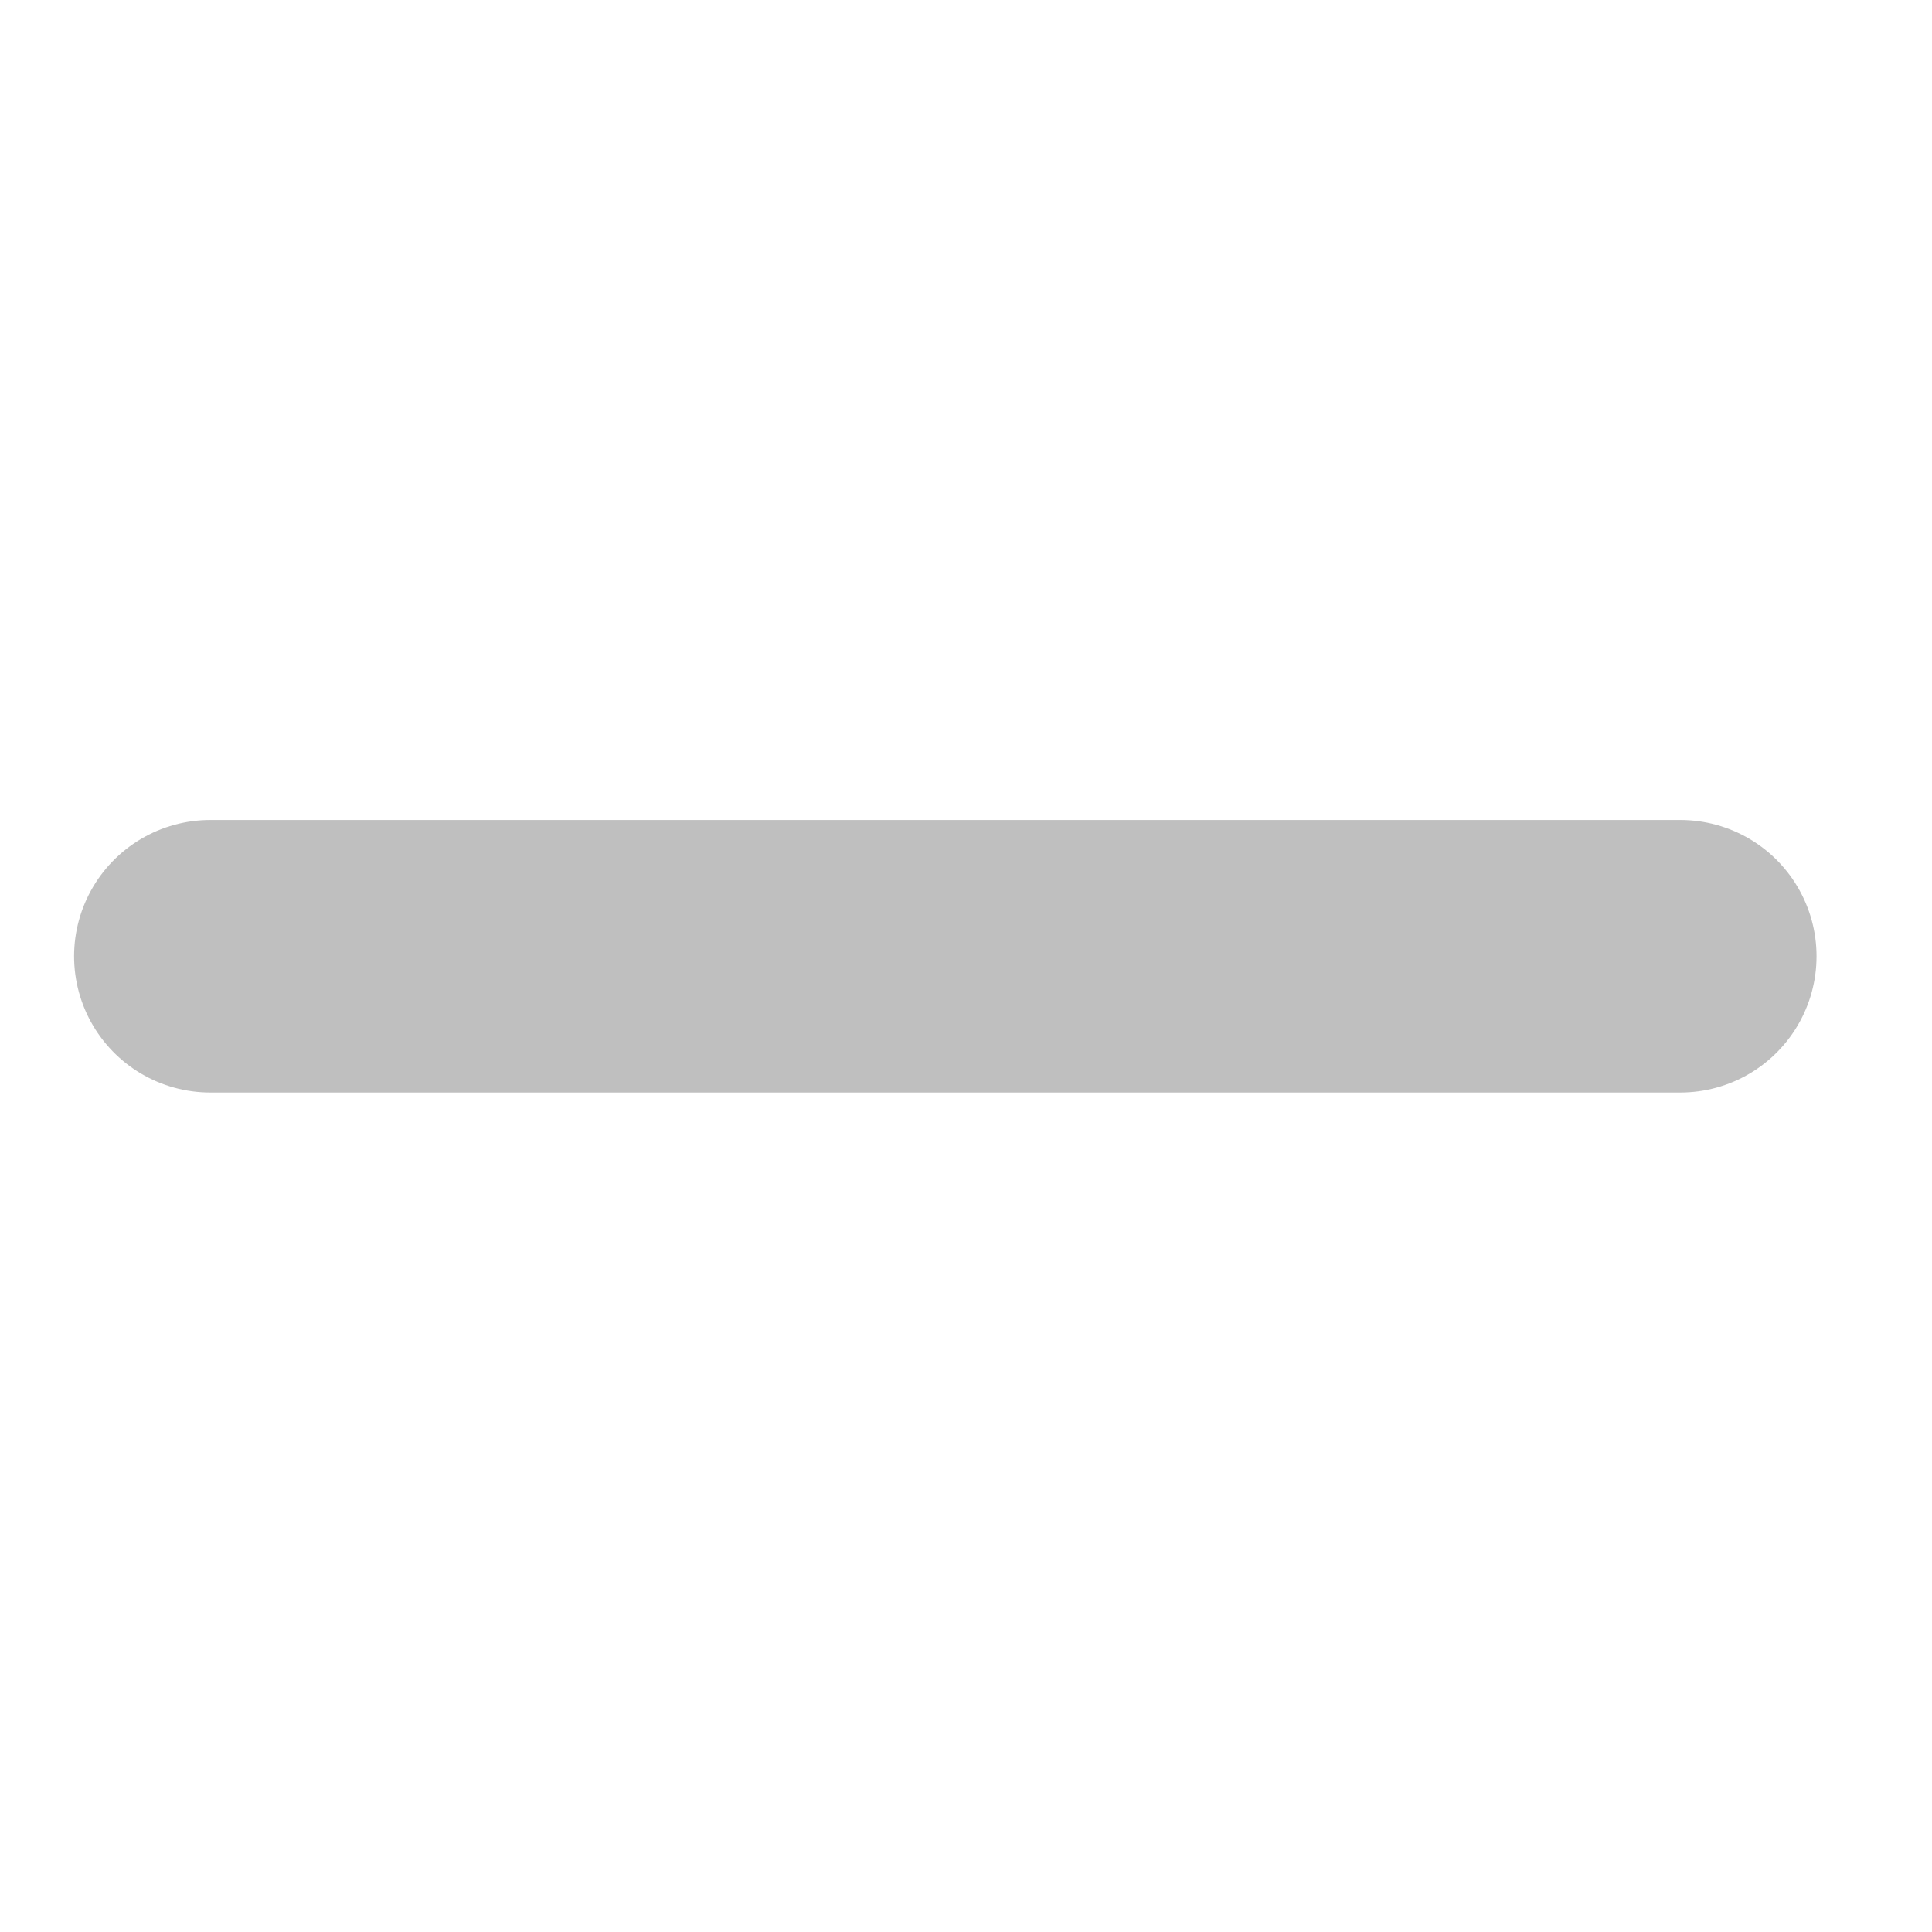
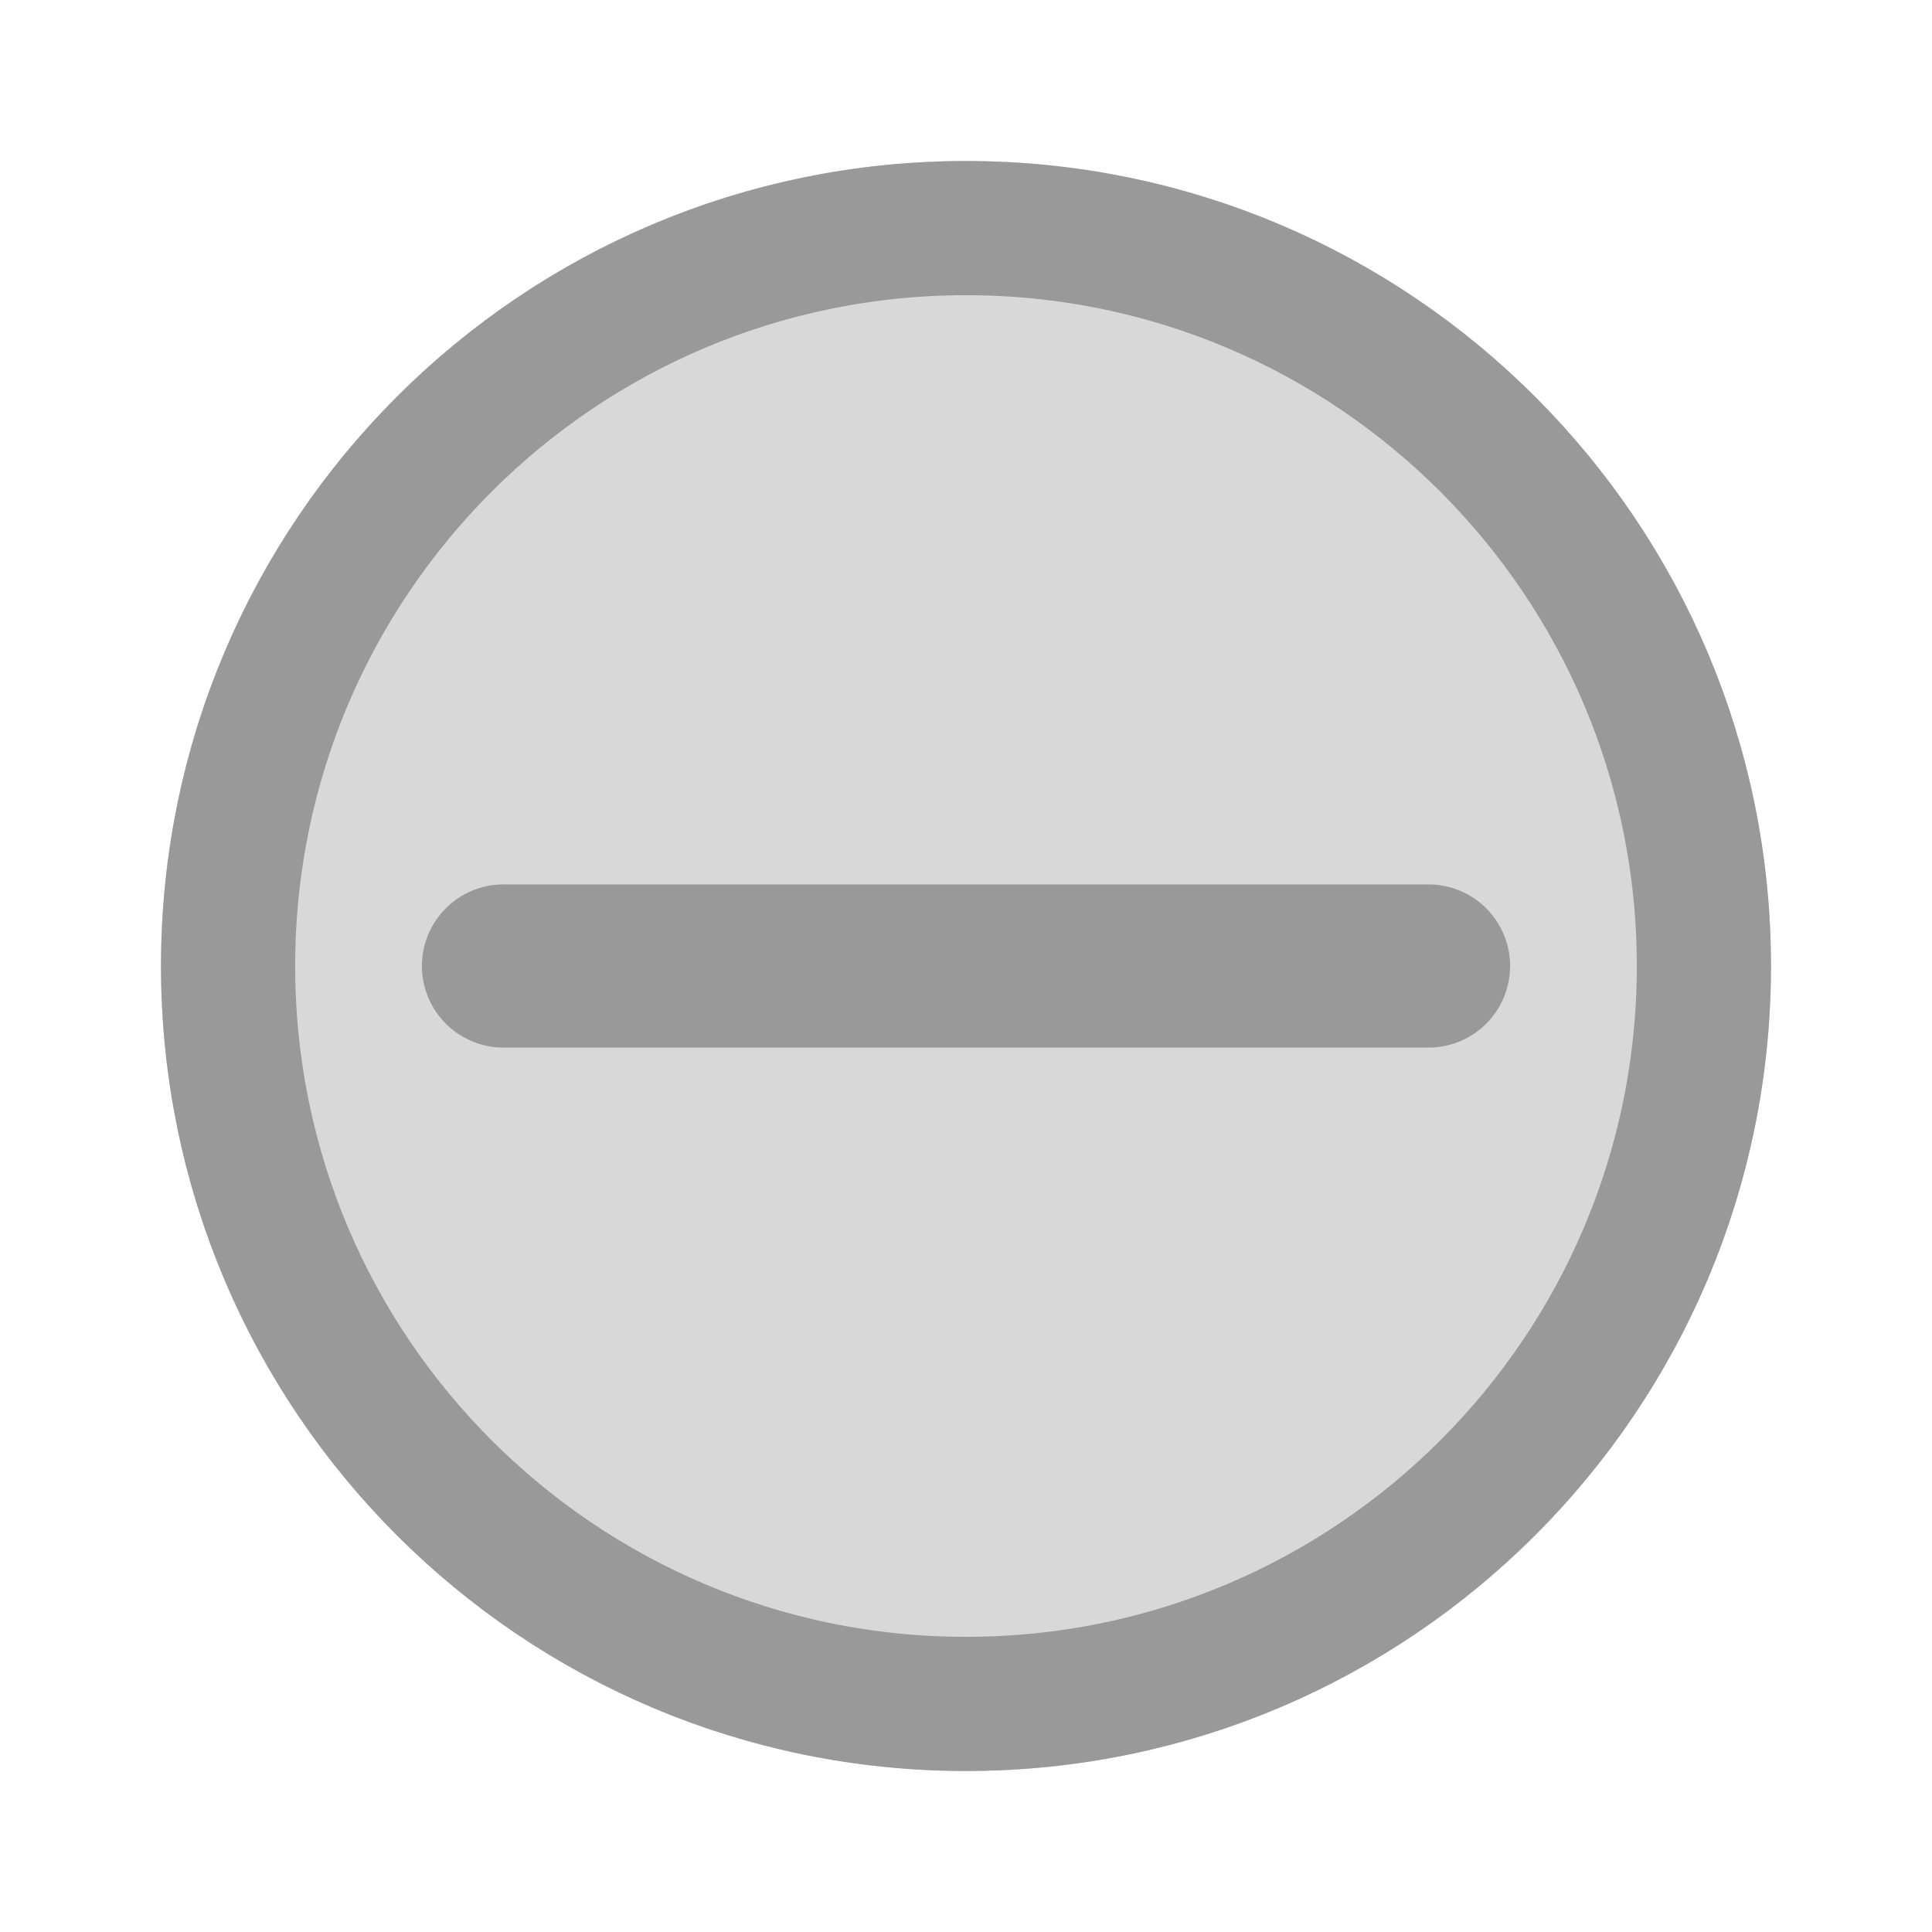
<svg xmlns="http://www.w3.org/2000/svg" width="48" height="48" id="svg2" version="1.0">
-   <defs id="defs4" />
-   <g id="layer1">
-     <path style="fill:none;fill-rule:evenodd;stroke:#808080;stroke-width:6.771;stroke-linecap:round;stroke-linejoin:miter;stroke-miterlimit:4;stroke-dasharray:none;stroke-opacity:0.502" d="M 5.226,23.758 L 41.746,23.758" id="path2158" />
+   <defs id="defs4">
+     </defs>
+   <g id="g3036" style="display:inline">
+     <path transform="matrix(0.8492864,0,0,0.8492864,3.571046,3.663205)" d="m 47.603,23.946 a 23.549,23.549 0 1 1 -47.098,0 23.549,23.549 0 1 1 47.098,0 z" id="path3038" style="fill:#999999;fill-opacity:0.385;stroke:none;display:inline" />
+     <path transform="matrix(0.7785126,0,0,0.7785126,5.273459,5.357938)" d="m 47.603,23.946 a 23.549,23.549 0 1 1 -47.098,0 23.549,23.549 0 1 1 47.098,0 z" id="path6552" style="fill:none;stroke:#999999;stroke-width:4.282;stroke-linecap:butt;stroke-linejoin:miter;stroke-miterlimit:4;stroke-opacity:1;stroke-dasharray:none;display:inline" />
+   </g>
+   <g id="layer1" style="display:inline">
+     <path id="path2178" style="fill:none;stroke:#999999;stroke-width:4.054;stroke-linecap:round;stroke-linejoin:miter;stroke-miterlimit:4;stroke-opacity:1;stroke-dashoffset:0;marker-start:none" d="m 12.509,24 c 22.982,0 22.982,0 22.982,0" />
  </g>
</svg>
